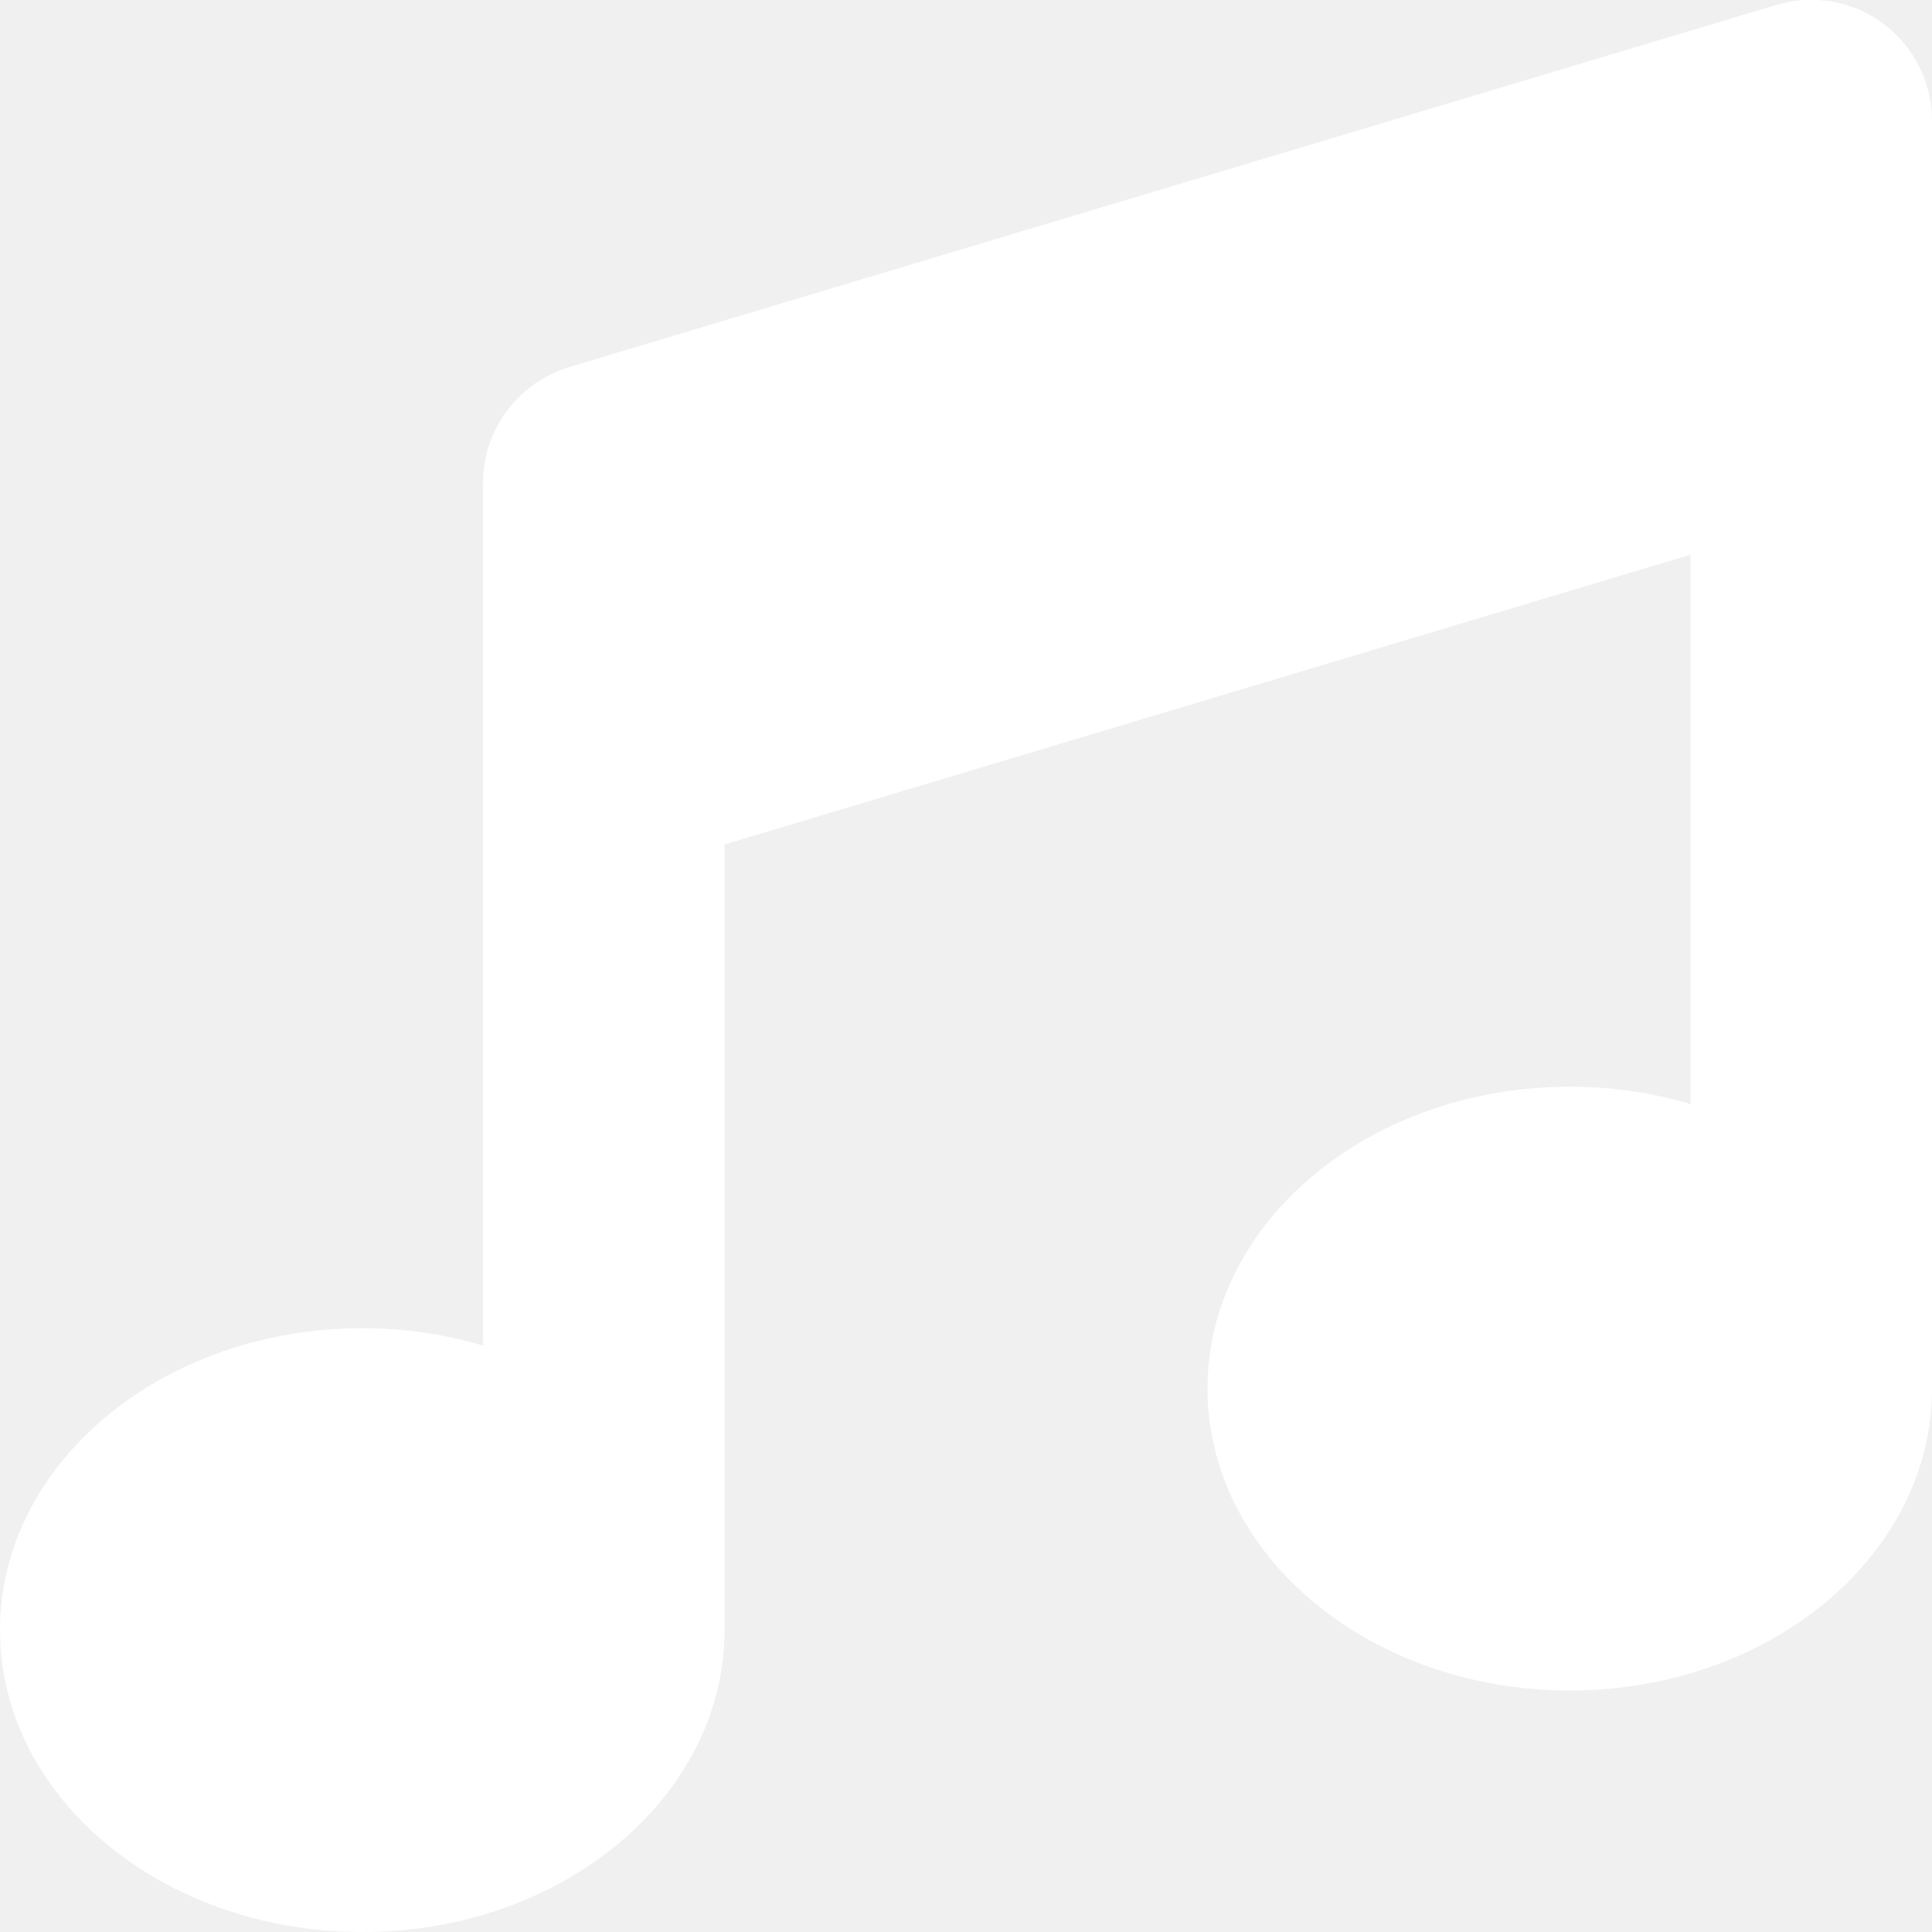
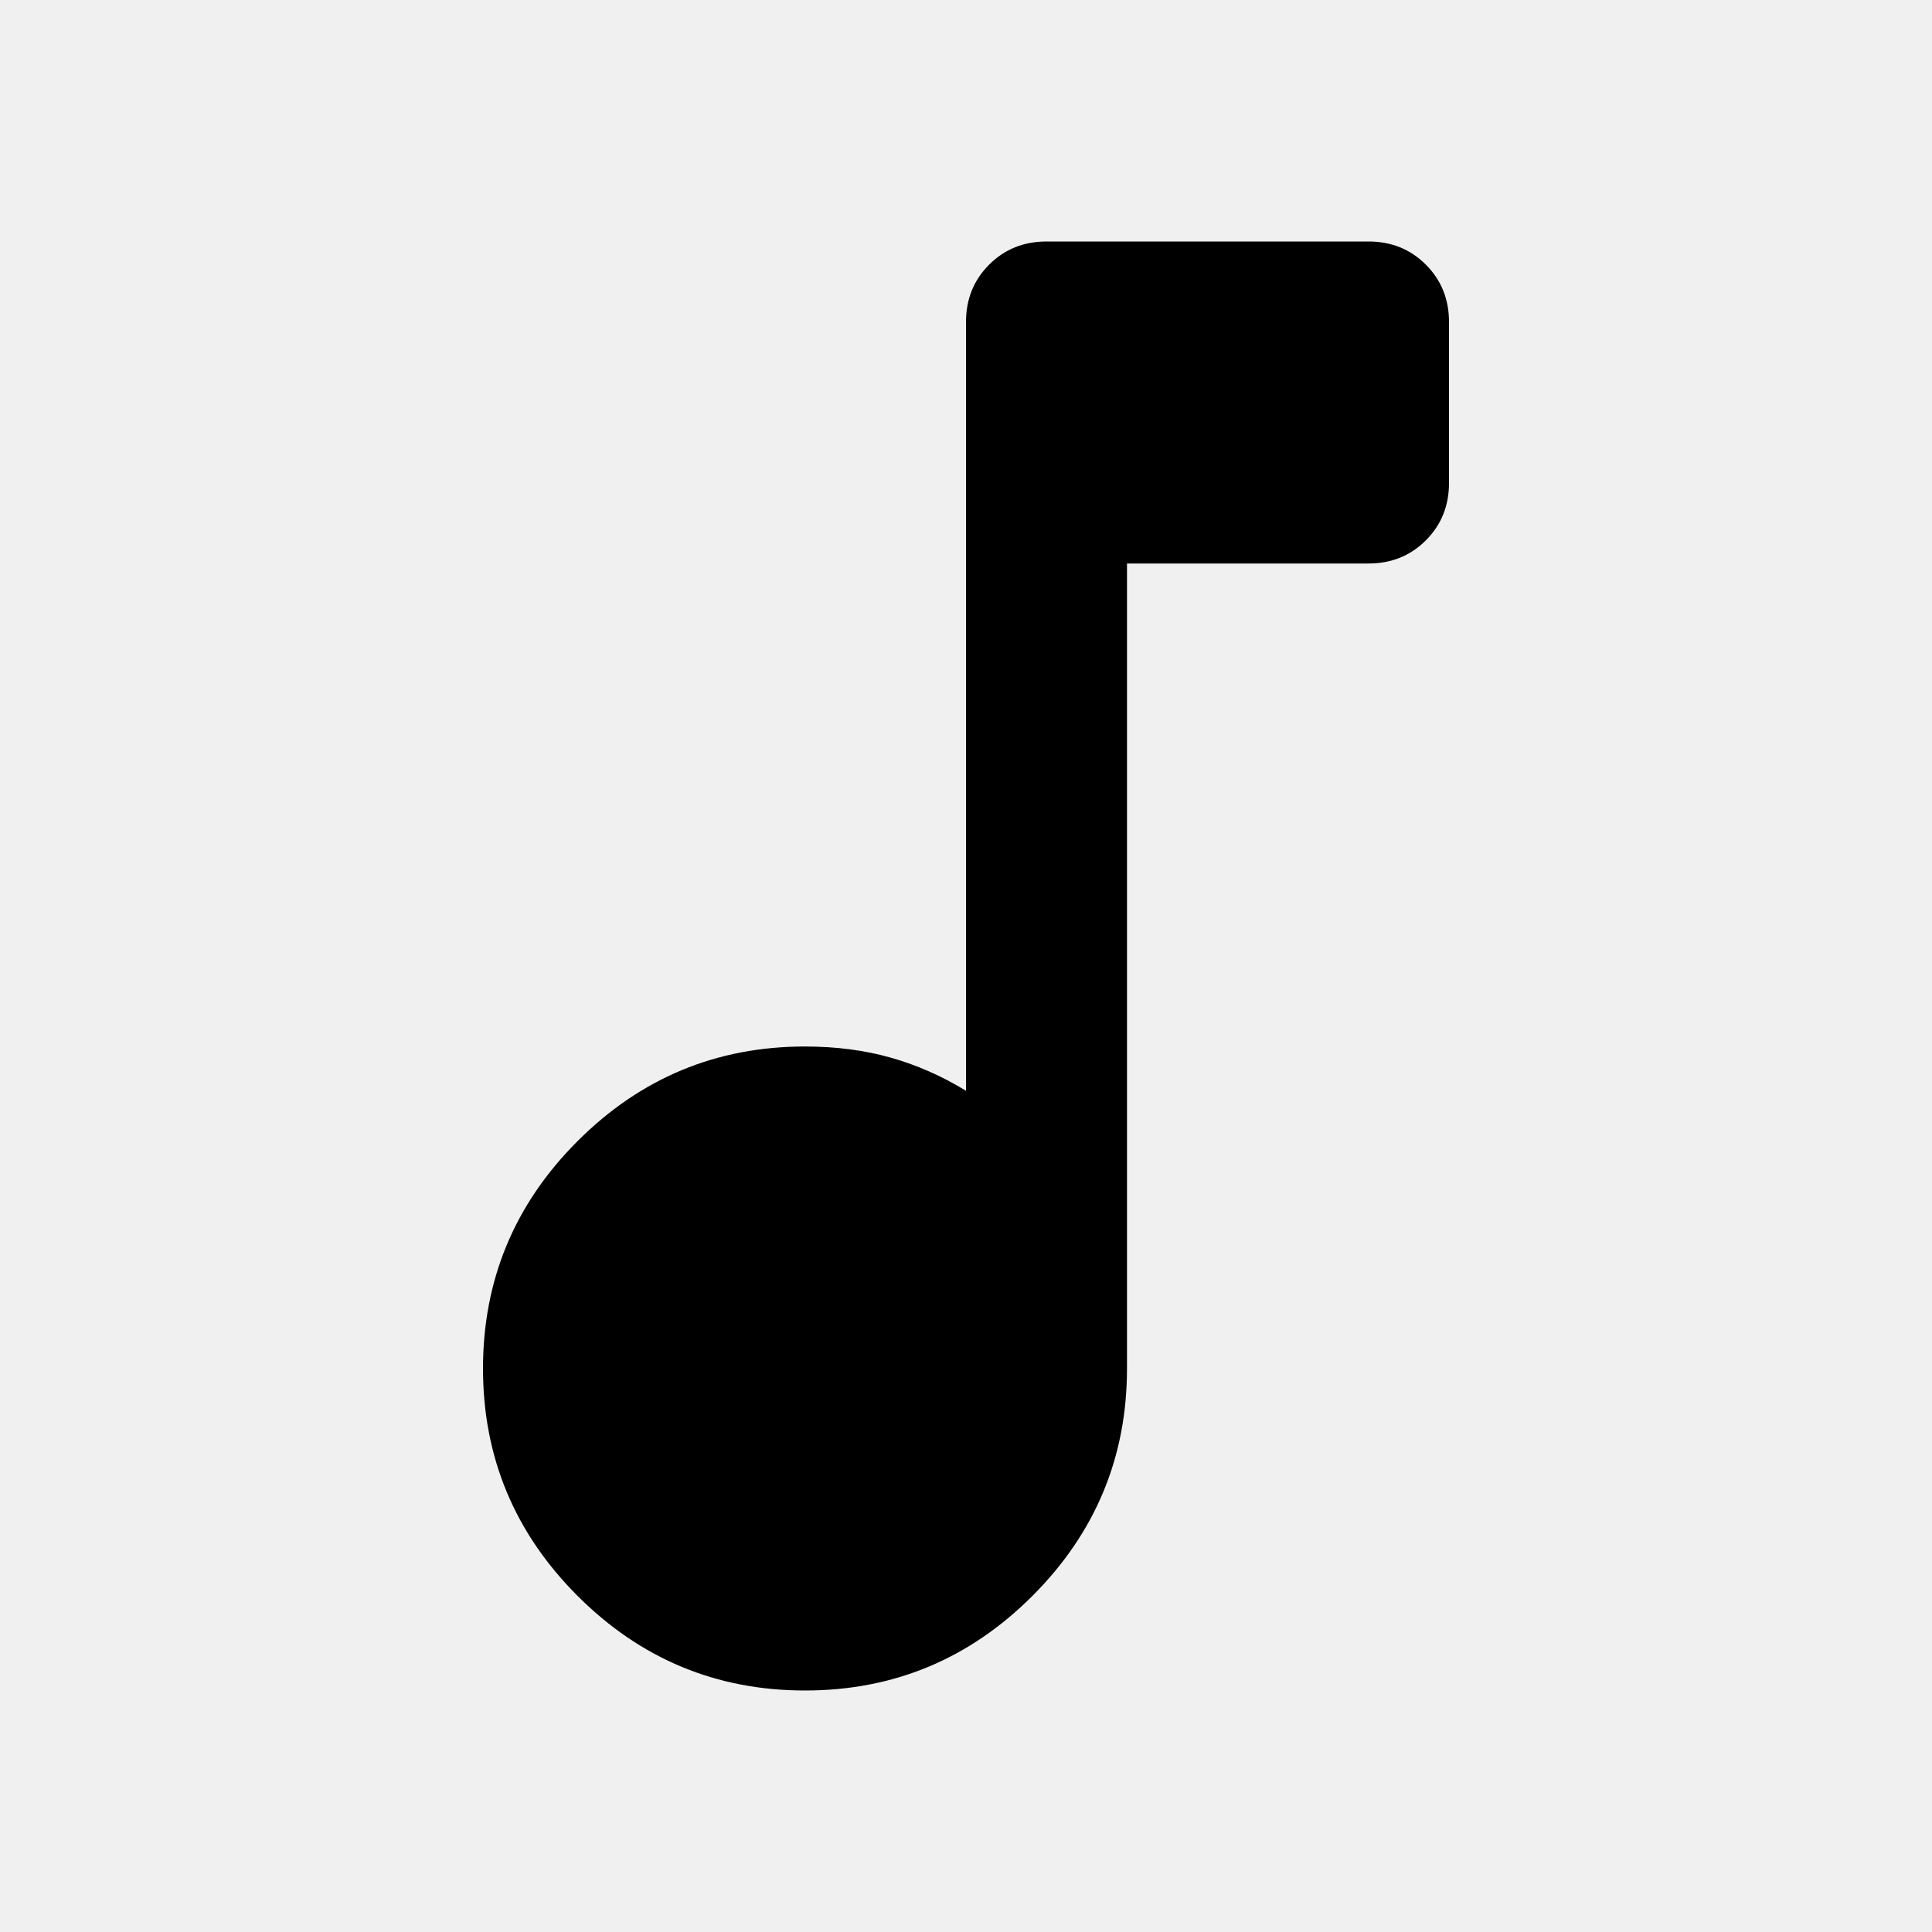
- <svg xmlns="http://www.w3.org/2000/svg" width="24" height="24" viewBox="0 0 512 512">
-   <style>svg{fill:#ffffff}</style>
-   <path d="M499.1 6.3c8.1 6 12.9 15.6 12.9 25.7v72V368c0 44.2-43 80-96 80s-96-35.8-96-80s43-80 96-80c11.2 0 22 1.6 32 4.6V147L192 223.8V432c0 44.2-43 80-96 80s-96-35.8-96-80s43-80 96-80c11.2 0 22 1.6 32 4.6V200 128c0-14.1 9.3-26.6 22.8-30.7l320-96c9.7-2.9 20.2-1.1 28.3 5z" />
+ <svg xmlns="http://www.w3.org/2000/svg" height="24" viewBox="0 -960 960 960" width="24">
+   <path d="M400-120q-66 0-113-47t-47-113q0-66 47-113t113-47q23 0 42.5 5.5T480-418v-382q0-17 11.5-28.5T520-840h160q17 0 28.5 11.5T720-800v80q0 17-11.5 28.5T680-680H560v400q0 66-47 113t-113 47Z" />
</svg>
